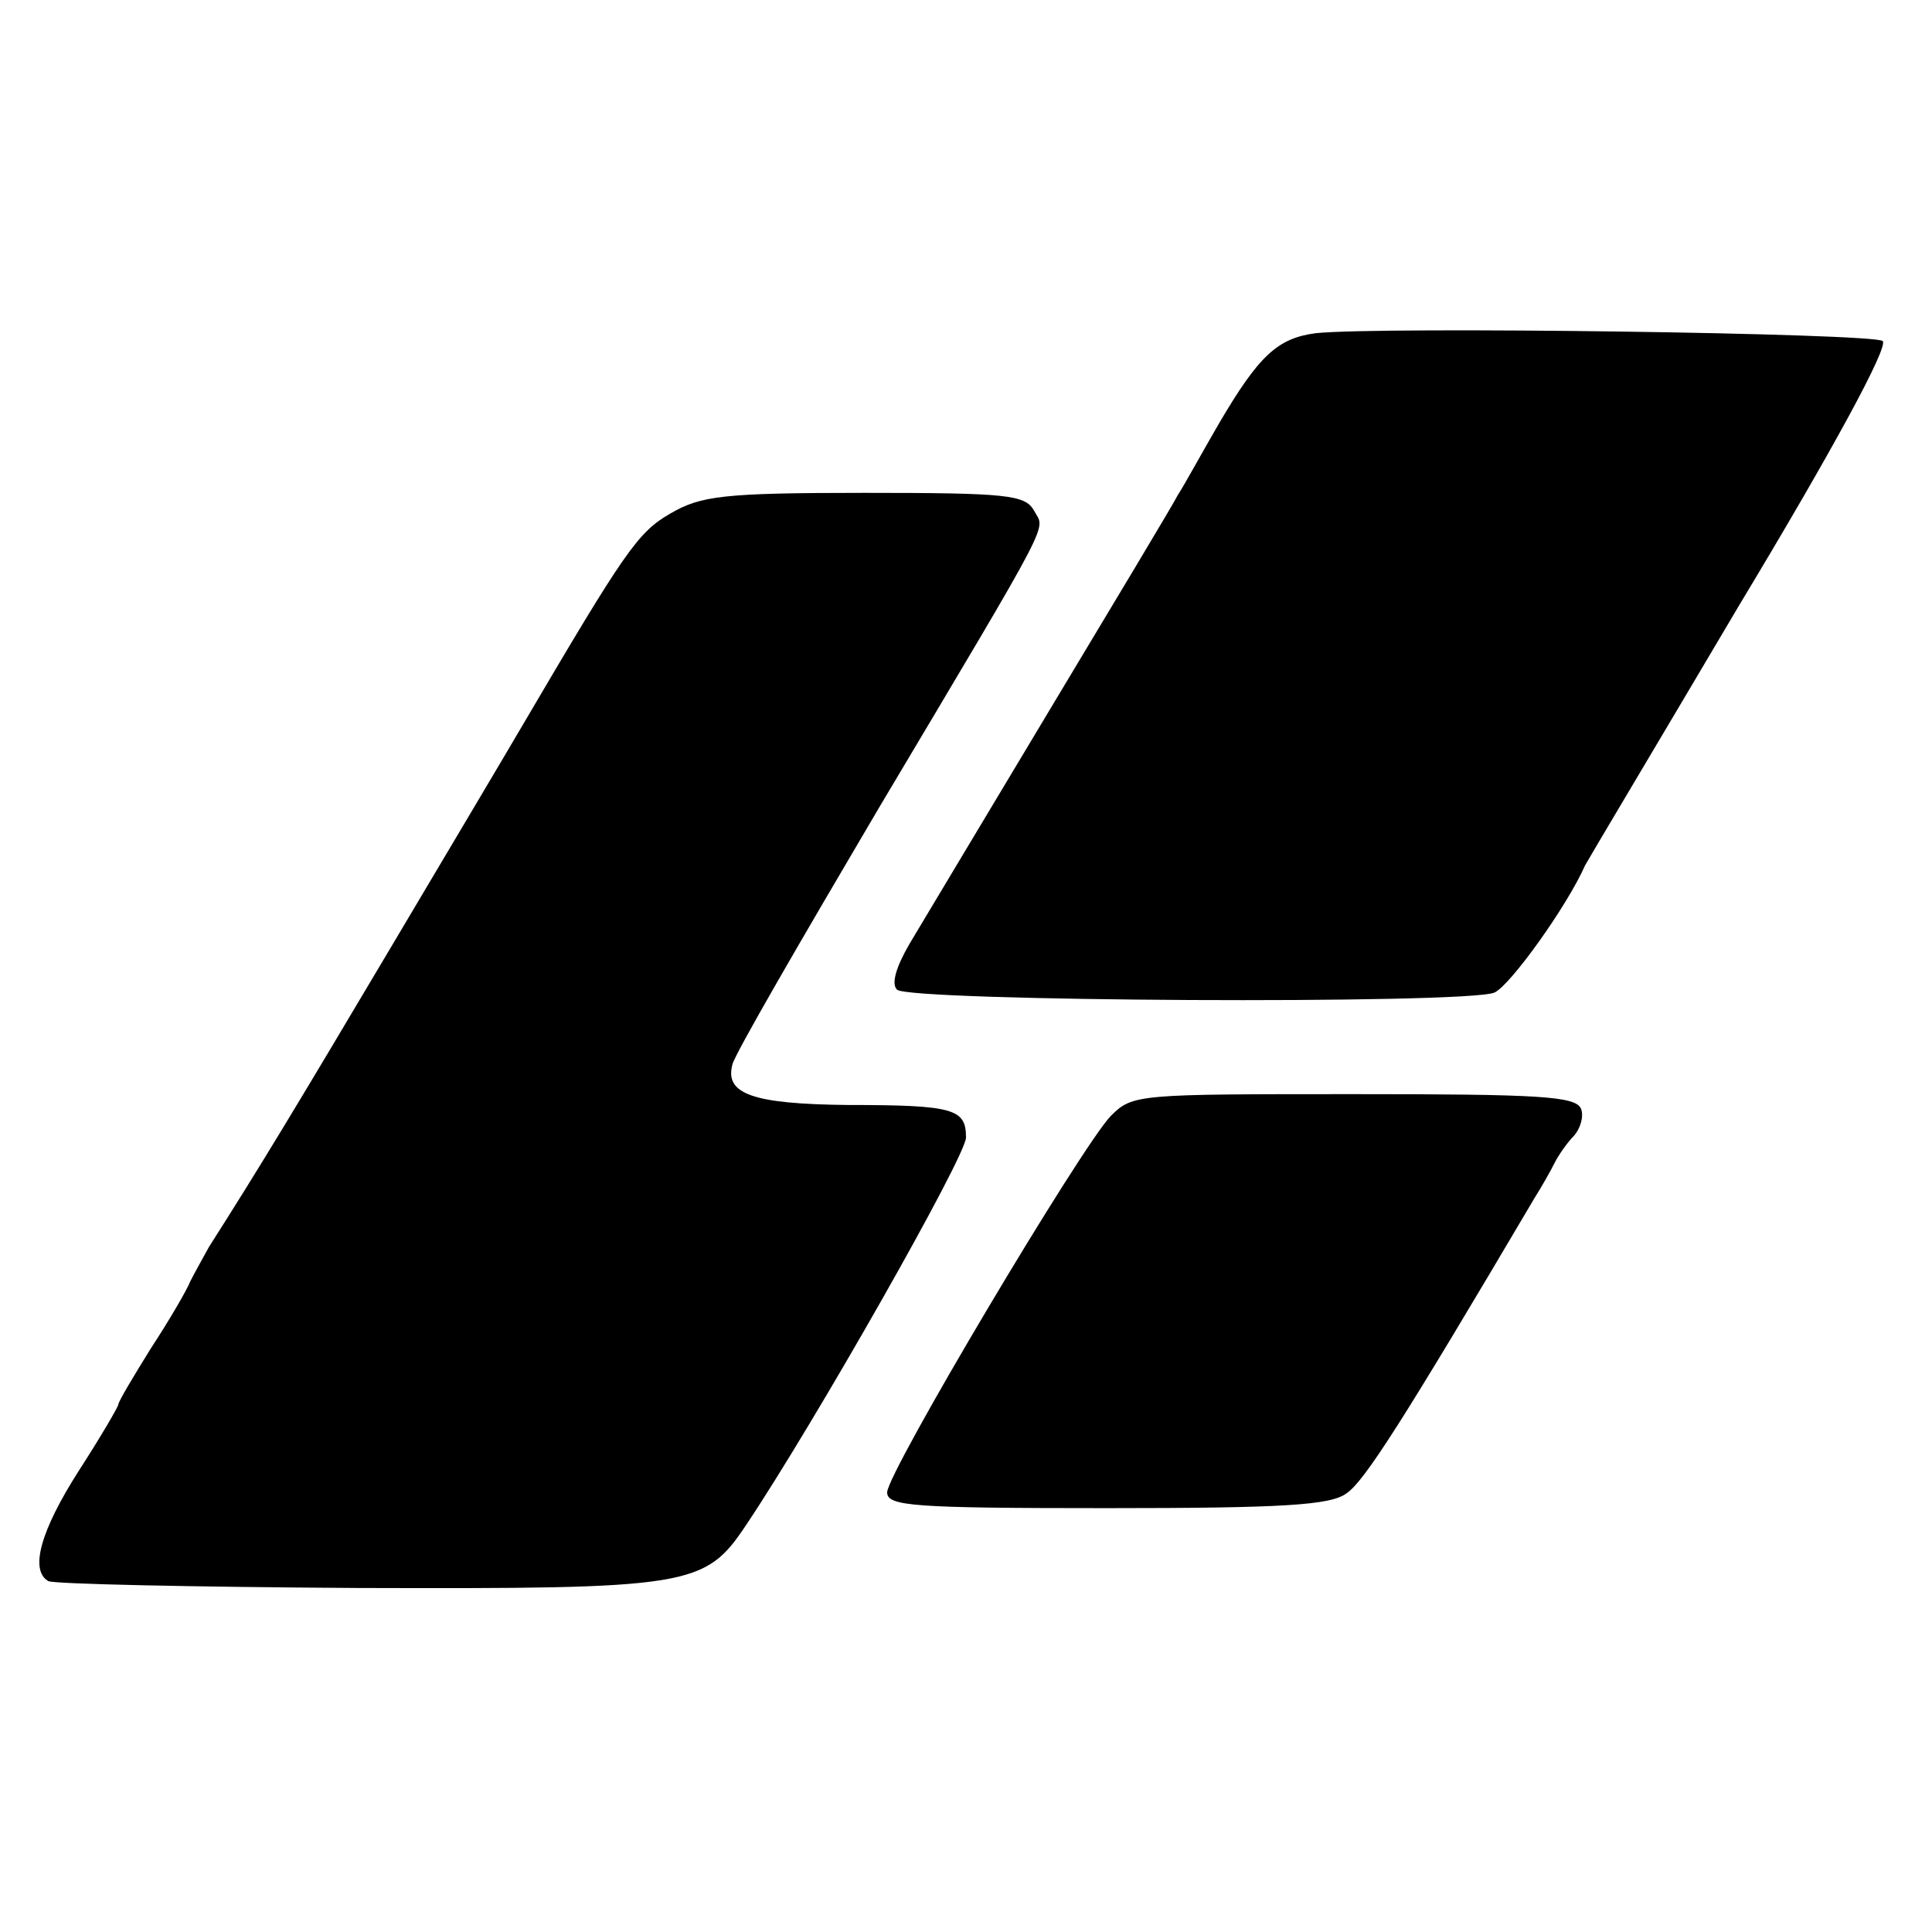
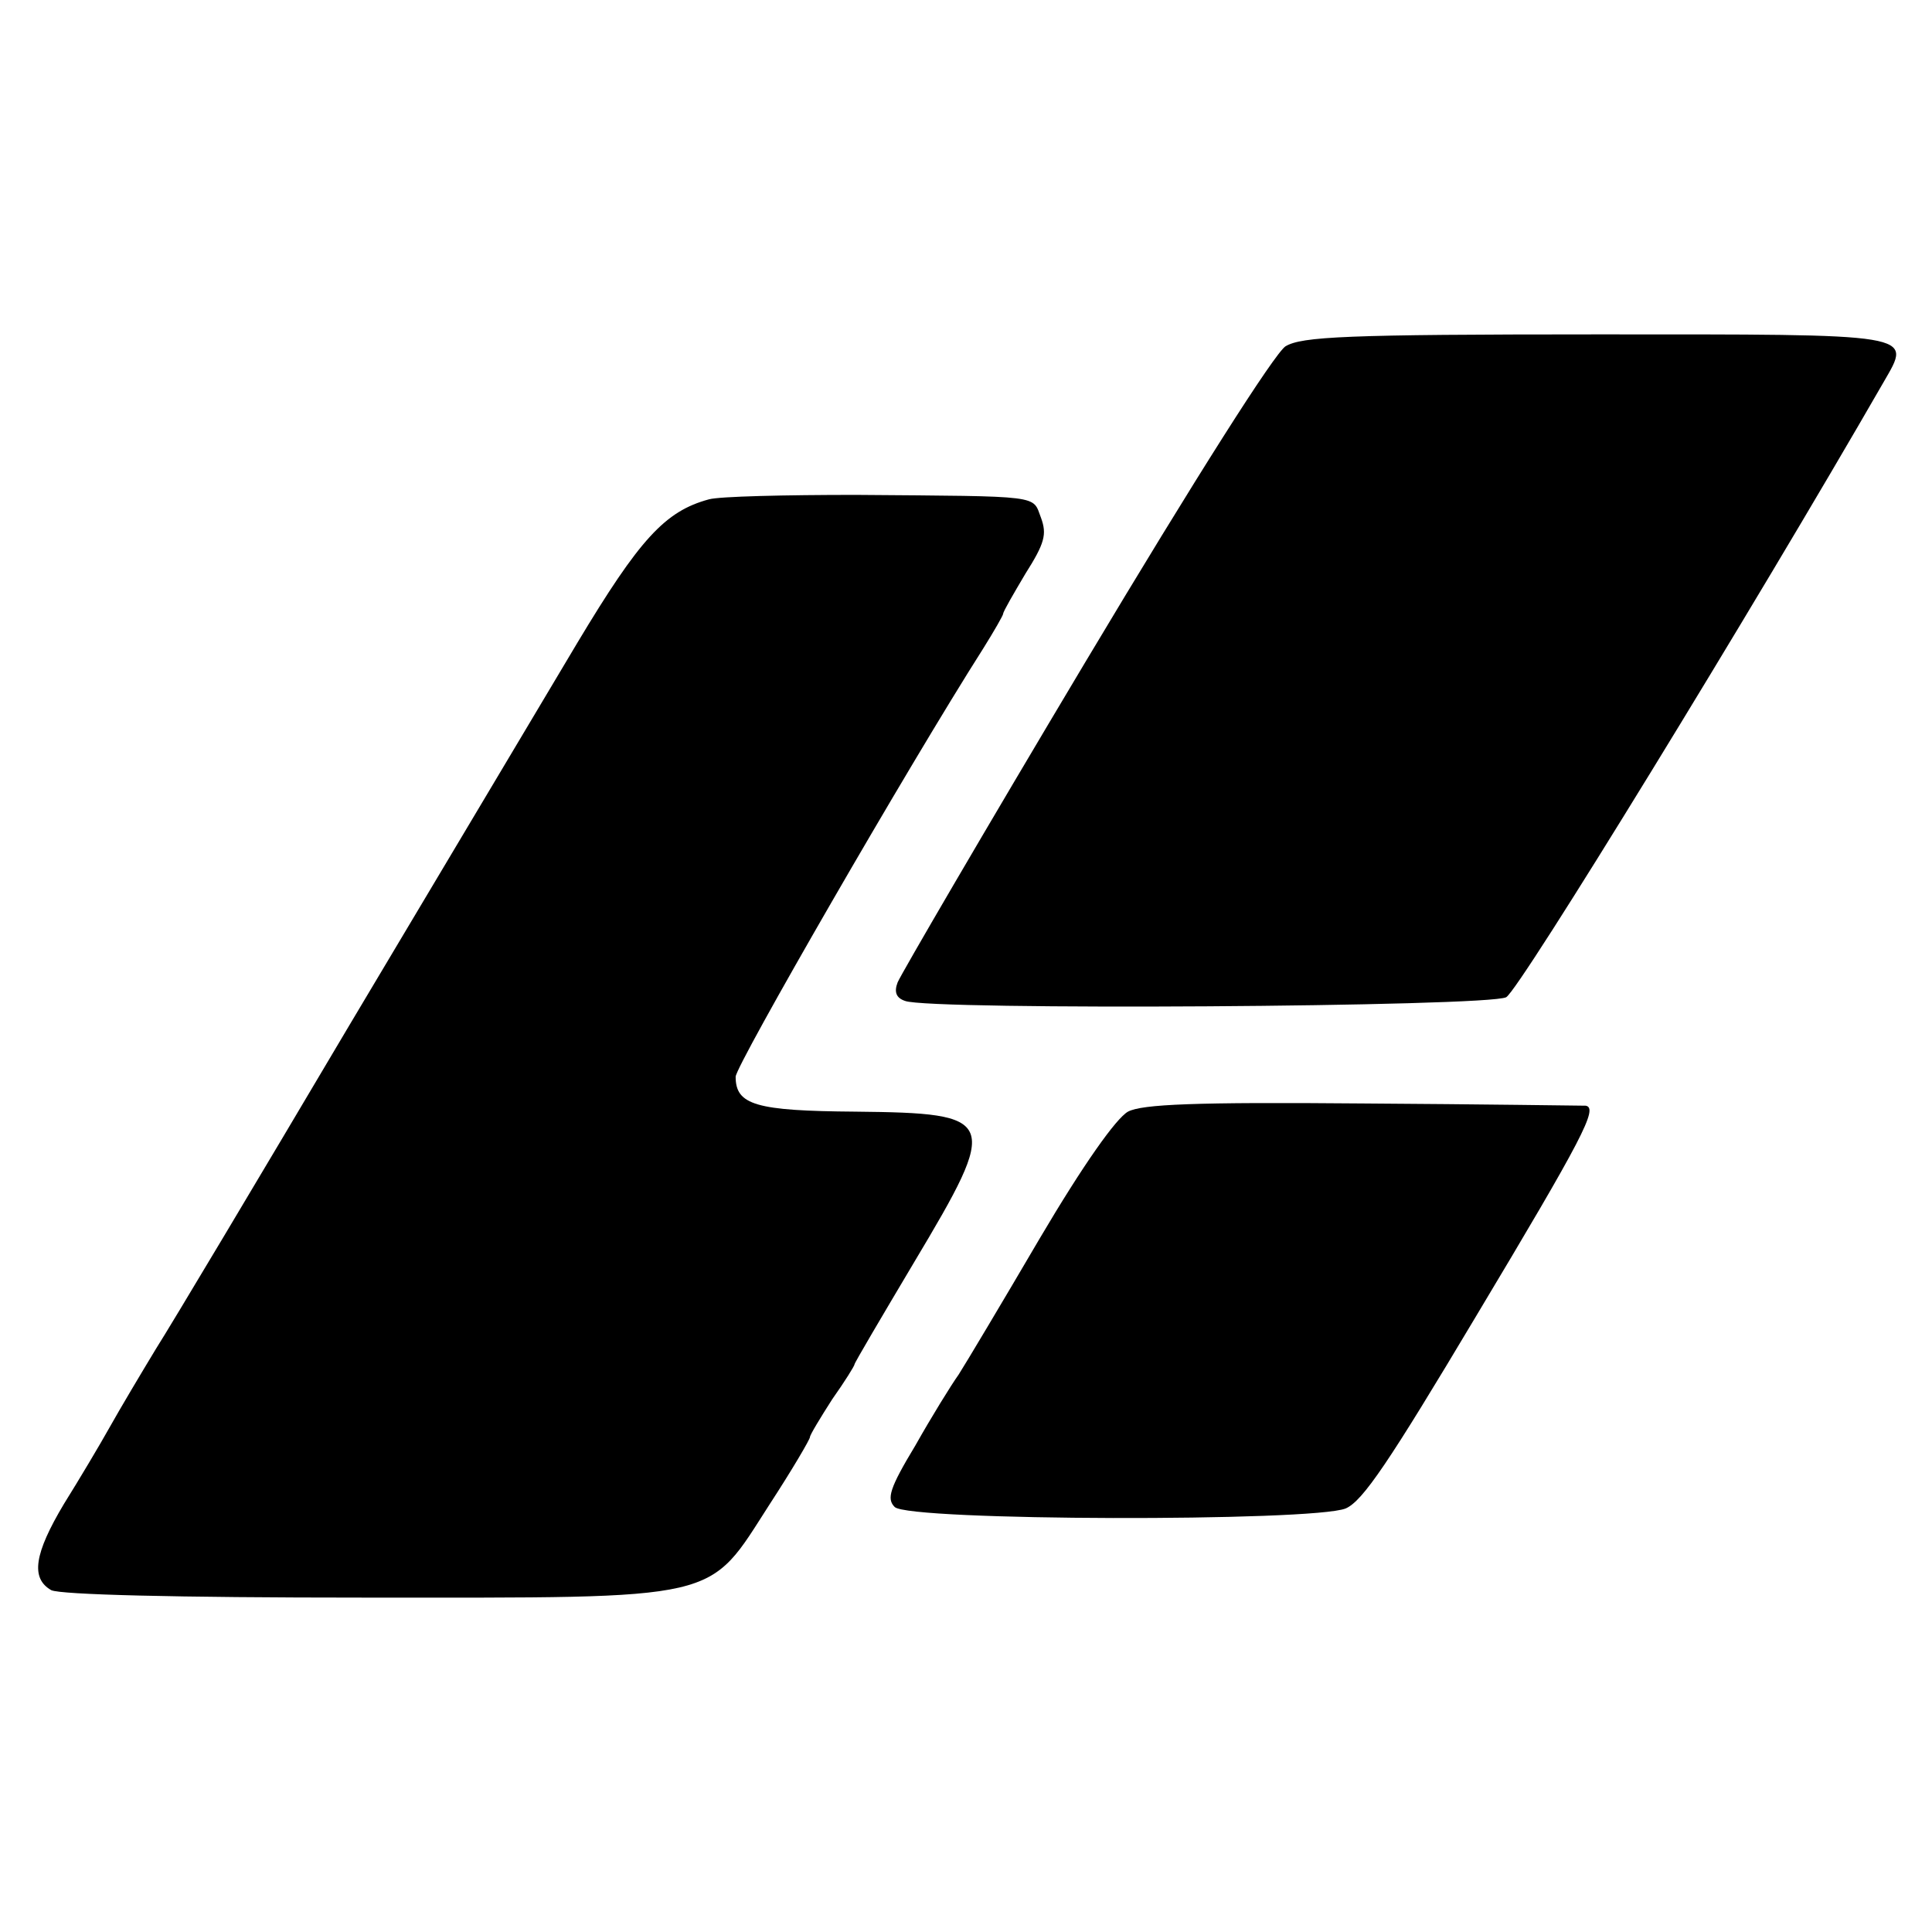
- <svg xmlns="http://www.w3.org/2000/svg" version="1.0" width="196pt" height="196pt" viewBox="0 0 196 196" preserveAspectRatio="xMidYMid meet">
-   <g transform="translate(0,196) scale(0.1,-0.1)" fill="#000000" stroke="none">
-     <path d="M1335 1622 c-39 -5 -58 -23 -98 -91 -18 -31 -36 -64 -42 -73 -5 -10 -64 -108 -130 -218 -66 -110 -130 -217 -142 -237 -14 -24 -19 -41 -13 -47 12 -12 577 -15 606 -3 16 7 74 88 92 129 2 4 73 123 157 265 94 156 151 261 145 267 -8 8 -508 15 -575 8z" />
-     <path d="M680 1439 c-33 -19 -46 -38 -150 -215 -14 -24 -74 -125 -134 -226 -95 -160 -133 -223 -184 -303 -6 -11 -15 -27 -19 -35 -3 -8 -21 -39 -40 -68 -18 -29 -33 -54 -33 -57 0 -2 -18 -33 -40 -67 -39 -61 -50 -101 -31 -112 5 -3 146 -6 314 -7 338 -1 352 1 394 64 69 103 223 374 223 393 0 29 -12 33 -120 33 -96 1 -125 11 -117 41 2 10 70 127 149 261 181 304 168 280 157 301 -9 16 -27 18 -172 18 -144 0 -166 -3 -197 -21z" />
-     <path d="M1127 828 c-30 -31 -227 -362 -227 -382 0 -14 26 -16 223 -16 179 0 227 3 243 15 18 12 57 73 191 300 7 11 16 27 20 35 4 8 13 21 20 28 6 7 10 19 7 27 -5 13 -42 15 -231 15 -219 0 -224 0 -246 -22z" />
+ <svg xmlns="http://www.w3.org/2000/svg" version="1.0" width="260pt" height="260pt" viewBox="0 0 260 260" preserveAspectRatio="xMidYMid meet">
+   <g transform="translate(0,260) scale(0.1,-0.1)" fill="#000000" stroke="none">
+     <path d="M1730 2134 c-15 -10 -120 -175 -270 -426 -135 -226 -248 -420 -252 -430 -5 -13 -2 -21 10 -25 33 -13 785 -8 809 5 18 10 333 524 508 828 38 66 48 64 -387 64 -338 0 -396 -3 -418 -16z" />
+     <path d="M954 1928 c-59 -16 -93 -53 -177 -193 -46 -77 -184 -309 -307 -515 -122 -206 -239 -402 -260 -435 -20 -33 -48 -80 -62 -105 -14 -25 -42 -72 -62 -104 -40 -67 -45 -100 -17 -116 13 -6 164 -10 422 -10 486 0 460 -6 545 126 30 46 54 87 54 90 0 3 14 26 30 51 17 24 30 45 30 47 0 2 36 63 80 137 116 194 113 201 -79 203 -134 1 -161 9 -161 47 0 15 233 419 333 576 15 24 27 45 27 47 0 3 14 27 30 54 26 41 29 53 21 75 -12 31 5 29 -249 31 -95 0 -184 -2 -198 -6z" />
+     <path d="M1518 1104 c-16 -9 -60 -71 -119 -171 -51 -87 -100 -169 -109 -183 -10 -14 -36 -56 -58 -95 -35 -58 -39 -72 -28 -83 18 -19 563 -20 607 -2 23 10 58 62 175 258 145 242 165 281 148 284 -5 0 -140 2 -300 3 -226 2 -297 -1 -316 -11z" />
  </g>
</svg>
